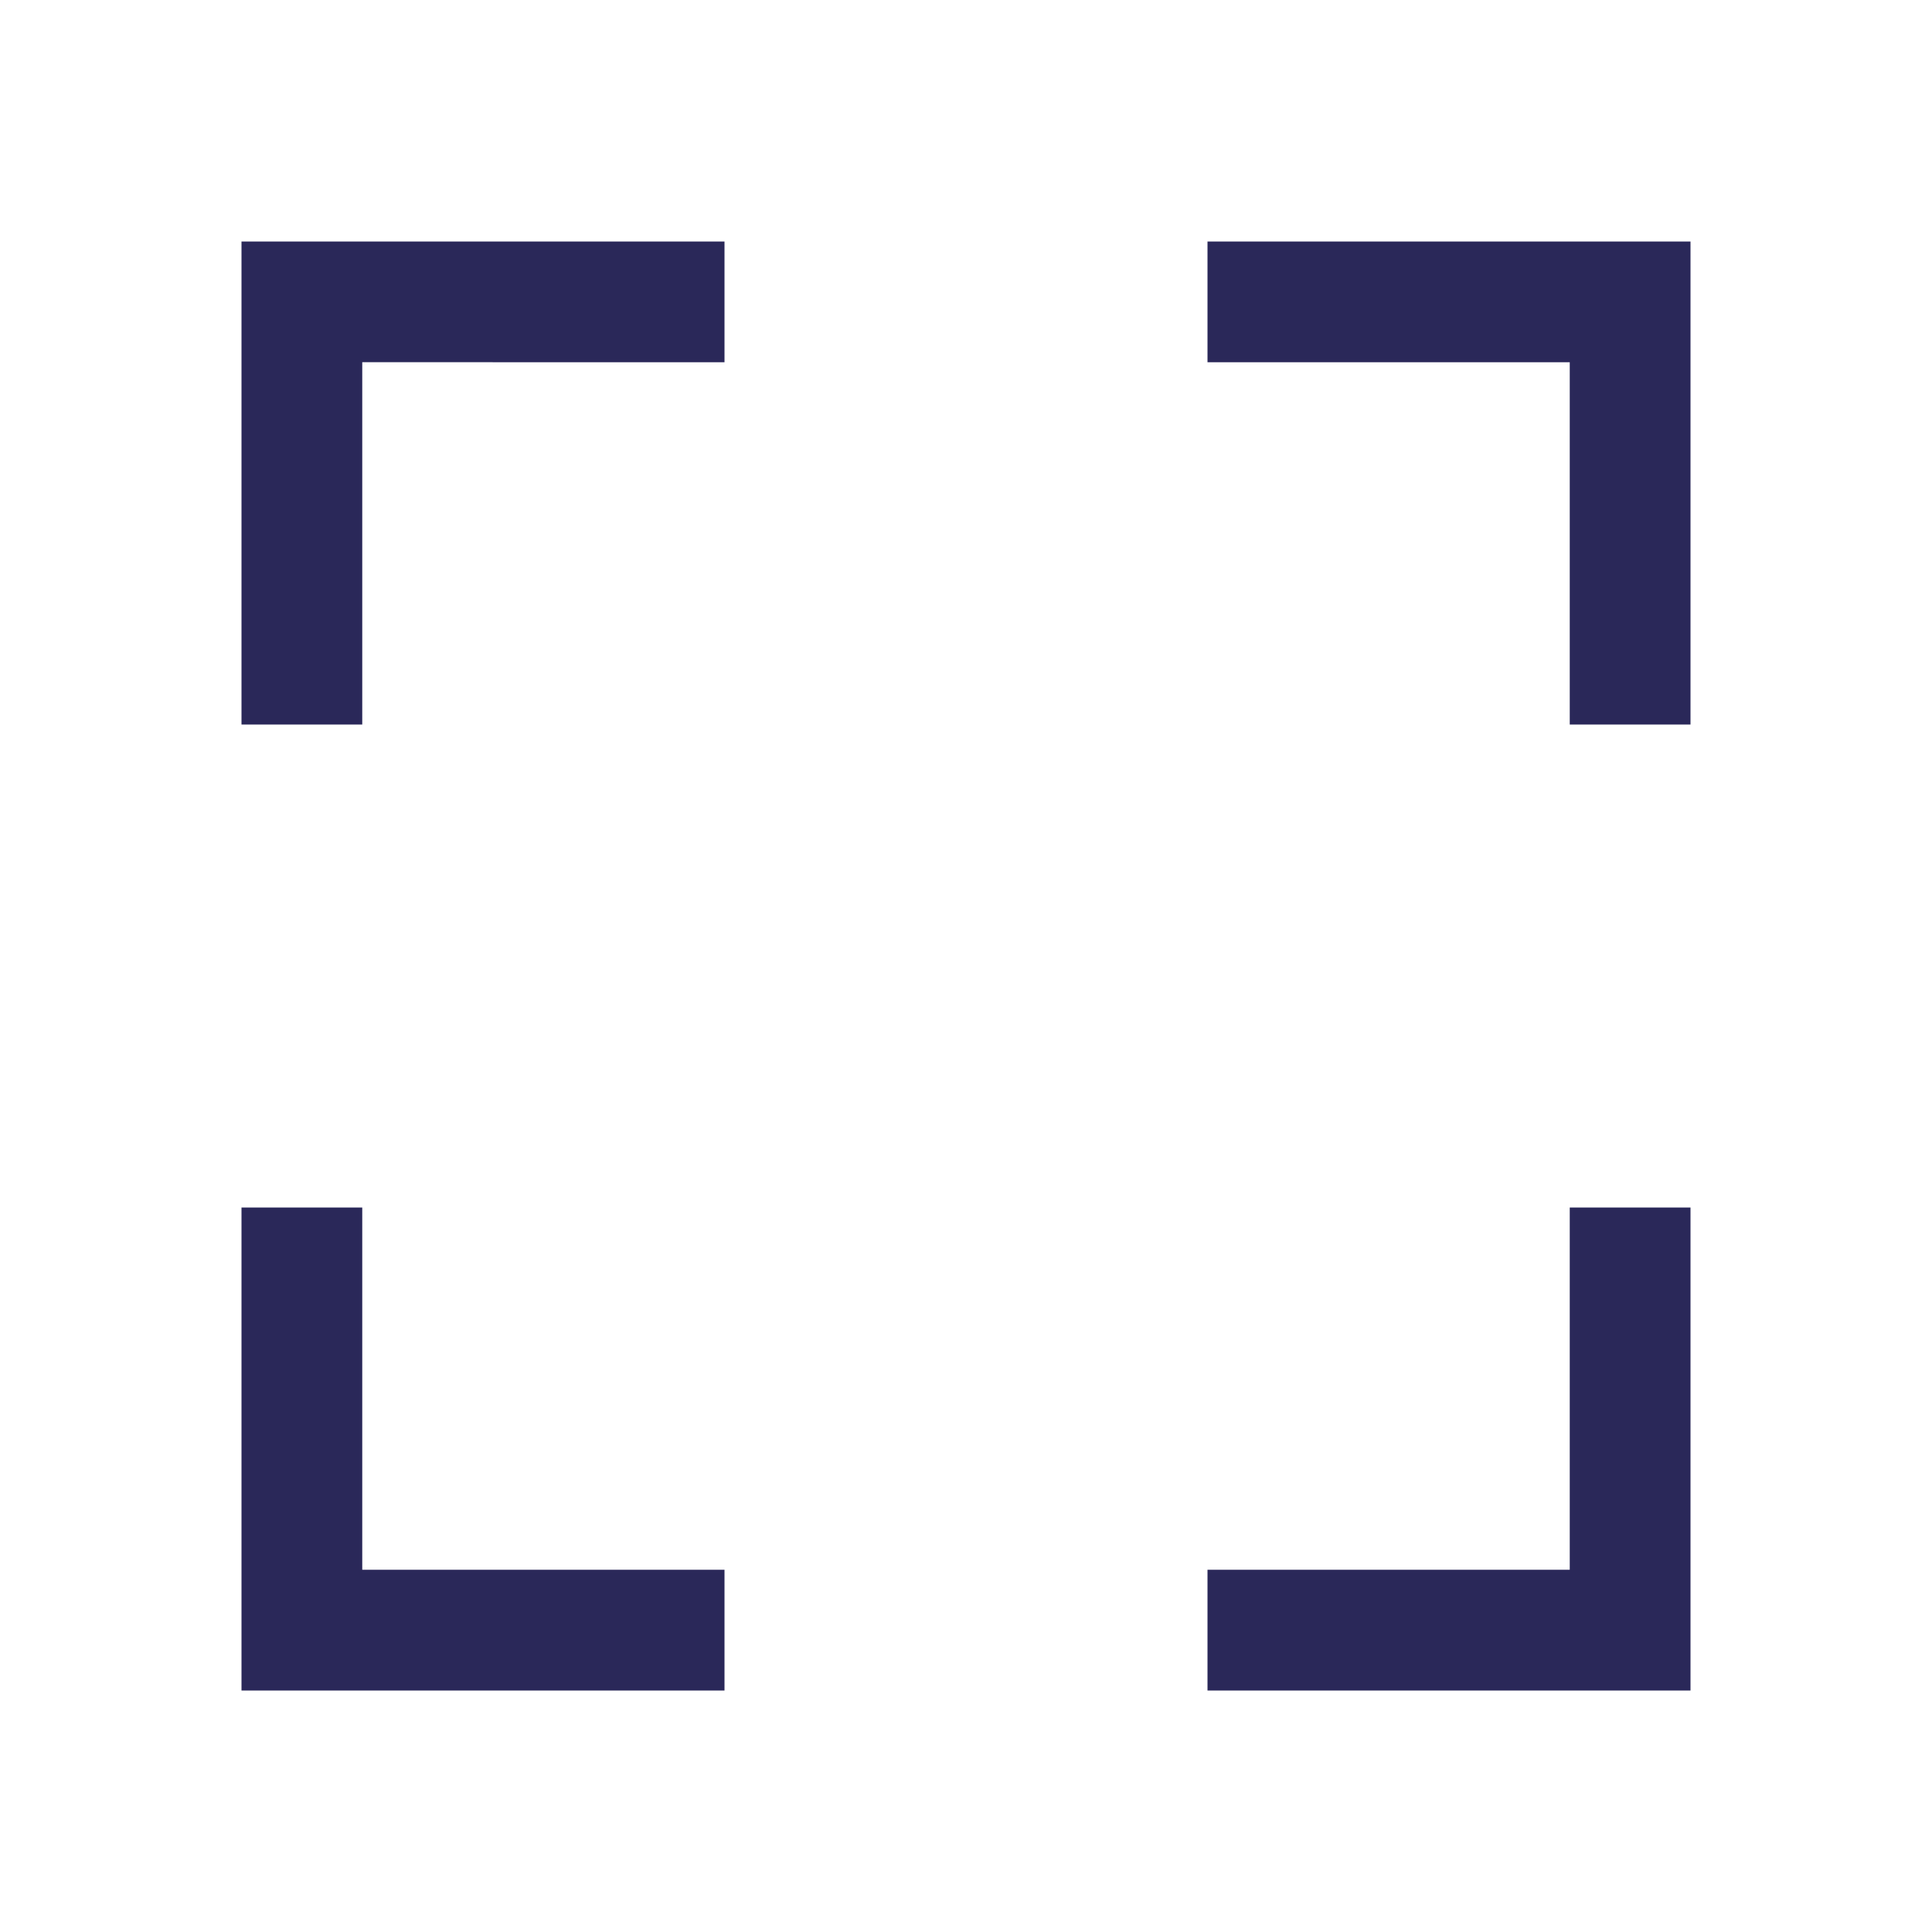
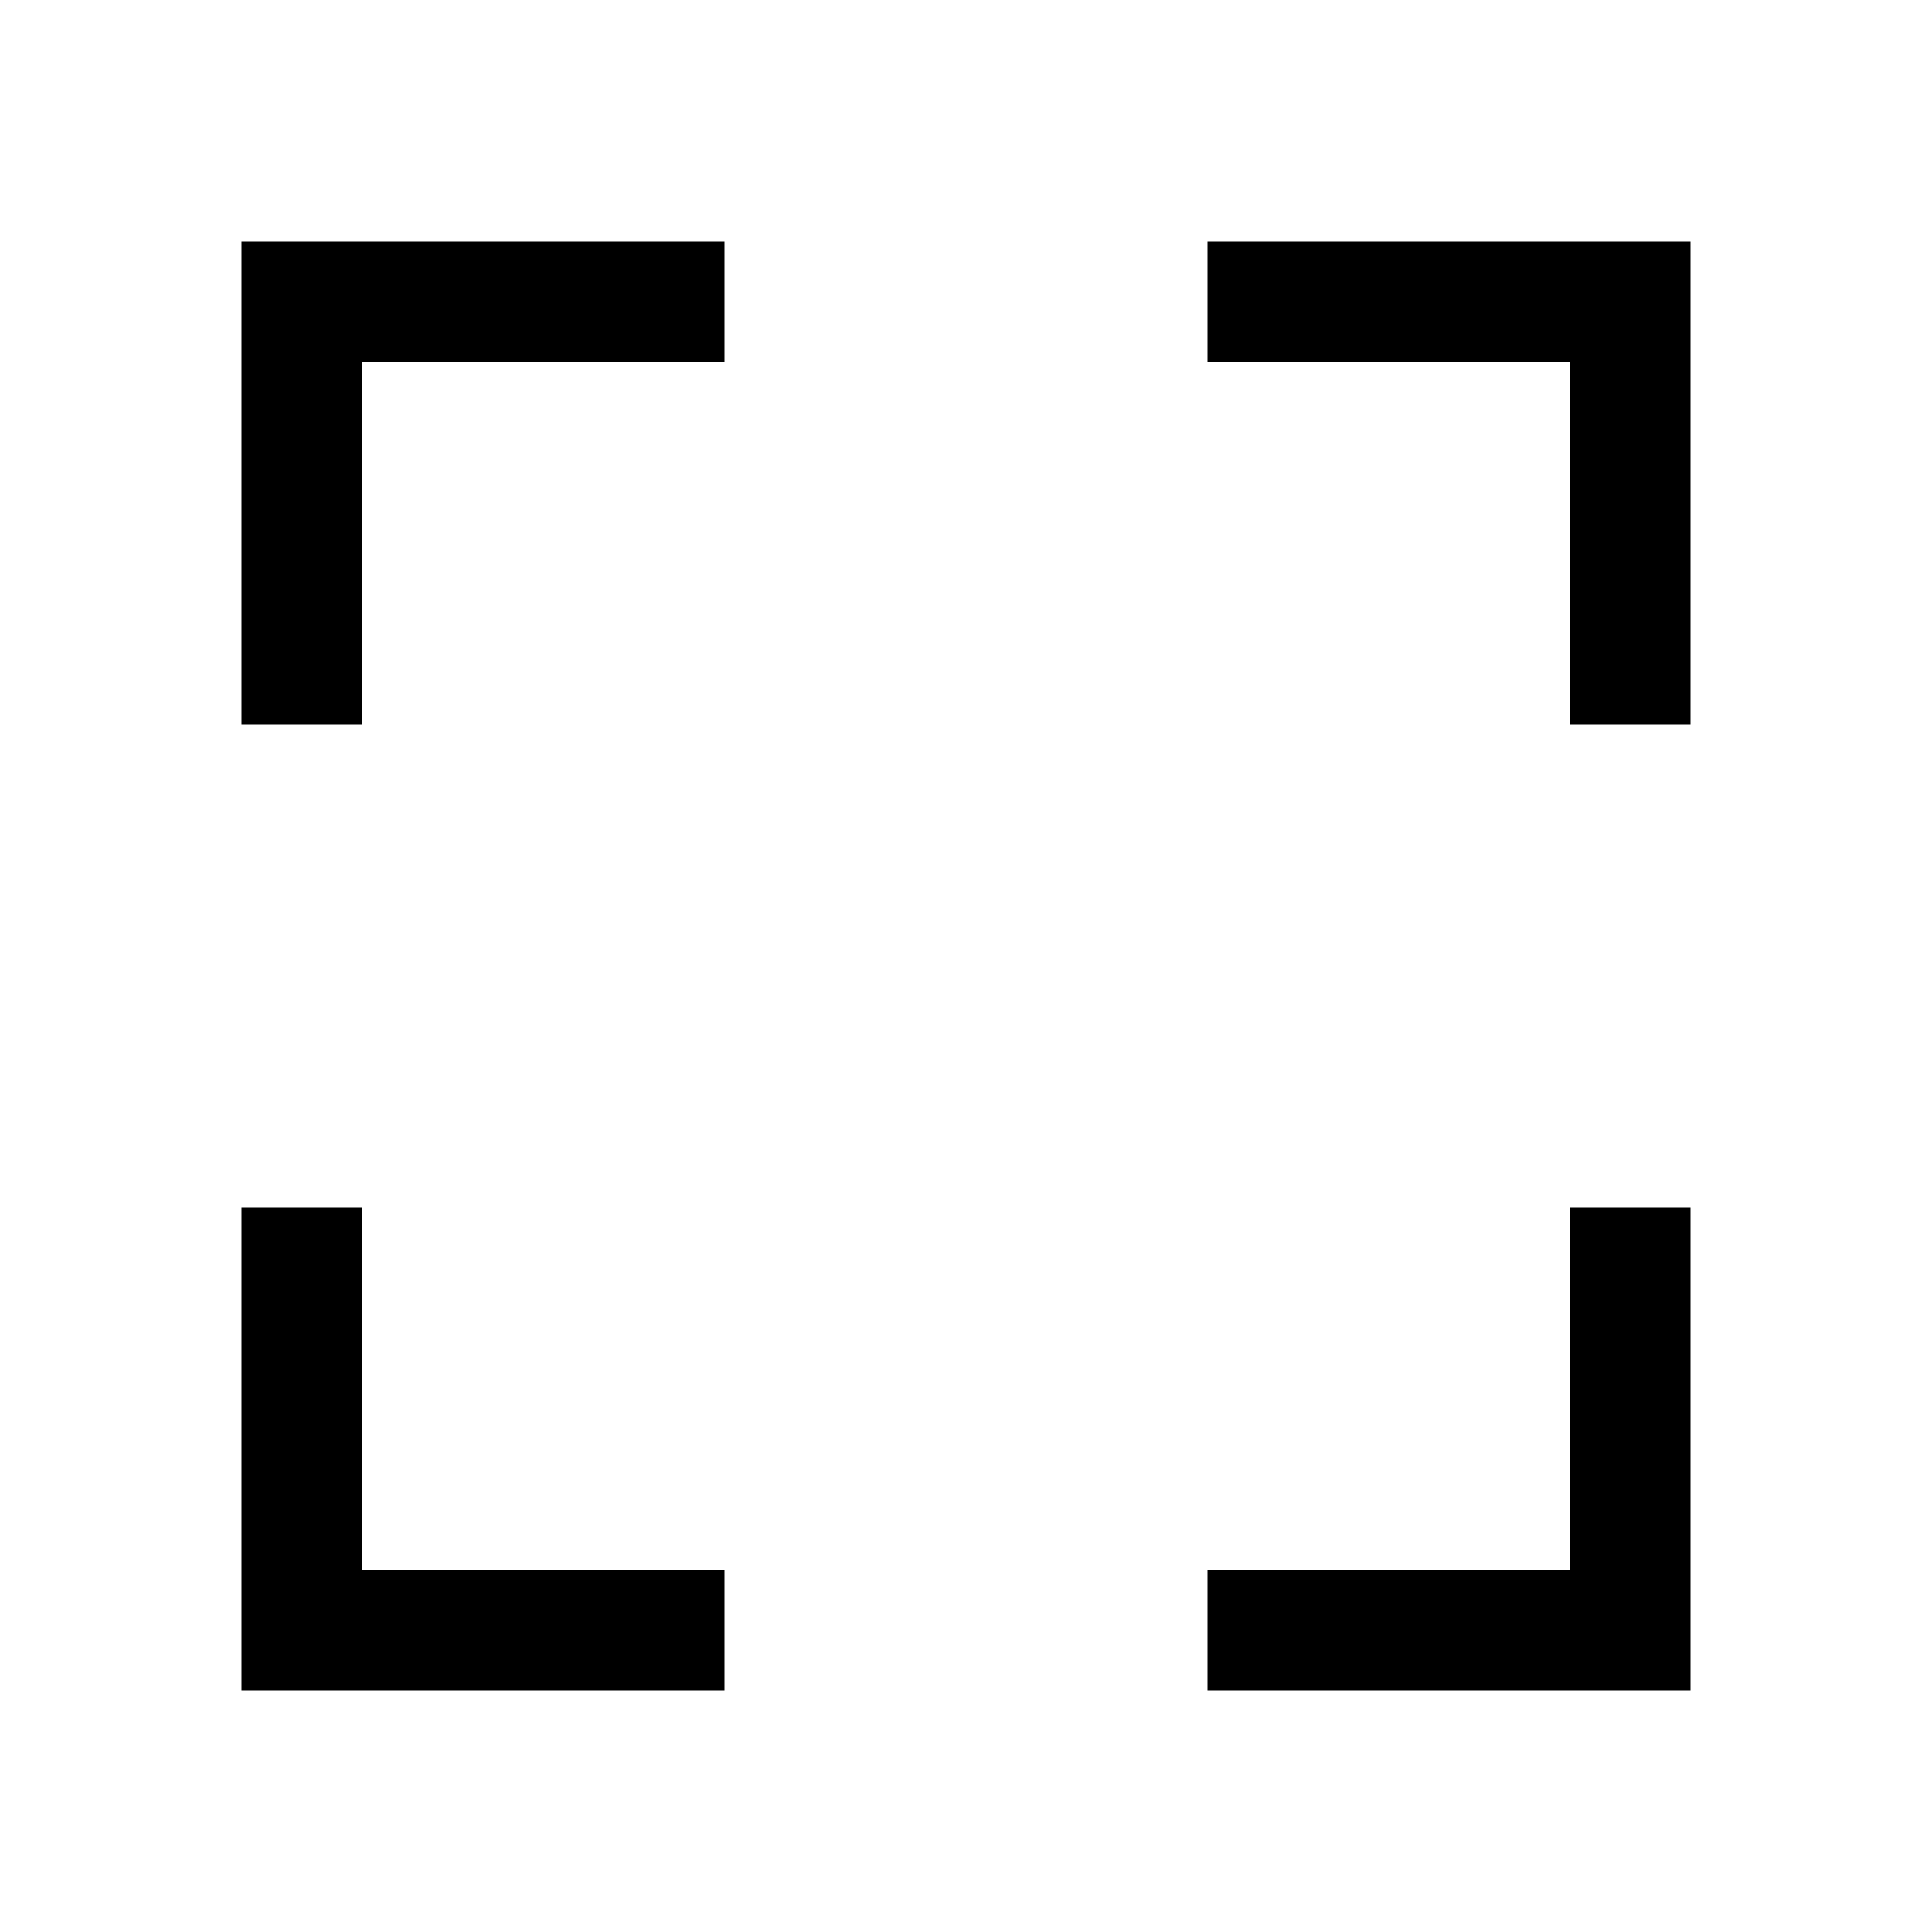
- <svg xmlns="http://www.w3.org/2000/svg" width="32px" height="32px" viewBox="0 0 32 32" version="1.1">
-   <g id="Atoms/Ikoner/Ui/Expand" stroke="none" stroke-width="1" fill="none" fill-rule="evenodd">
-     <path d="M28,20 L28,28 L20,28 L20,26 L26,26 L26,20 L28,20 Z M4,28 L4,20 L6,20 L6,26 L12,26 L12,28 L4,28 Z M12,4 L12,6 L6,5.999 L6,12 L4,12 L4,4 L12,4 Z M28,4 L28,12 L26,12 L26,6 L20,6 L20,4 L28,4 Z" id="Expand" fill="#2A2859" />
+ <svg xmlns="http://www.w3.org/2000/svg" width="32" height="32" viewBox="0 0 32 32">
+   <defs>
+     <style>.cls-1{fill-rule:evenodd;}</style>
+   </defs>
+   <g id="expand">
+     <path id="Expand-2" data-name="Expand" class="cls-1" d="M28,20v8H20V26h6V20ZM4,28V20H6v6h6v2ZM12,4V6H6v6H4V4ZM28,4v8H26V6H20V4Z" />
  </g>
</svg>
